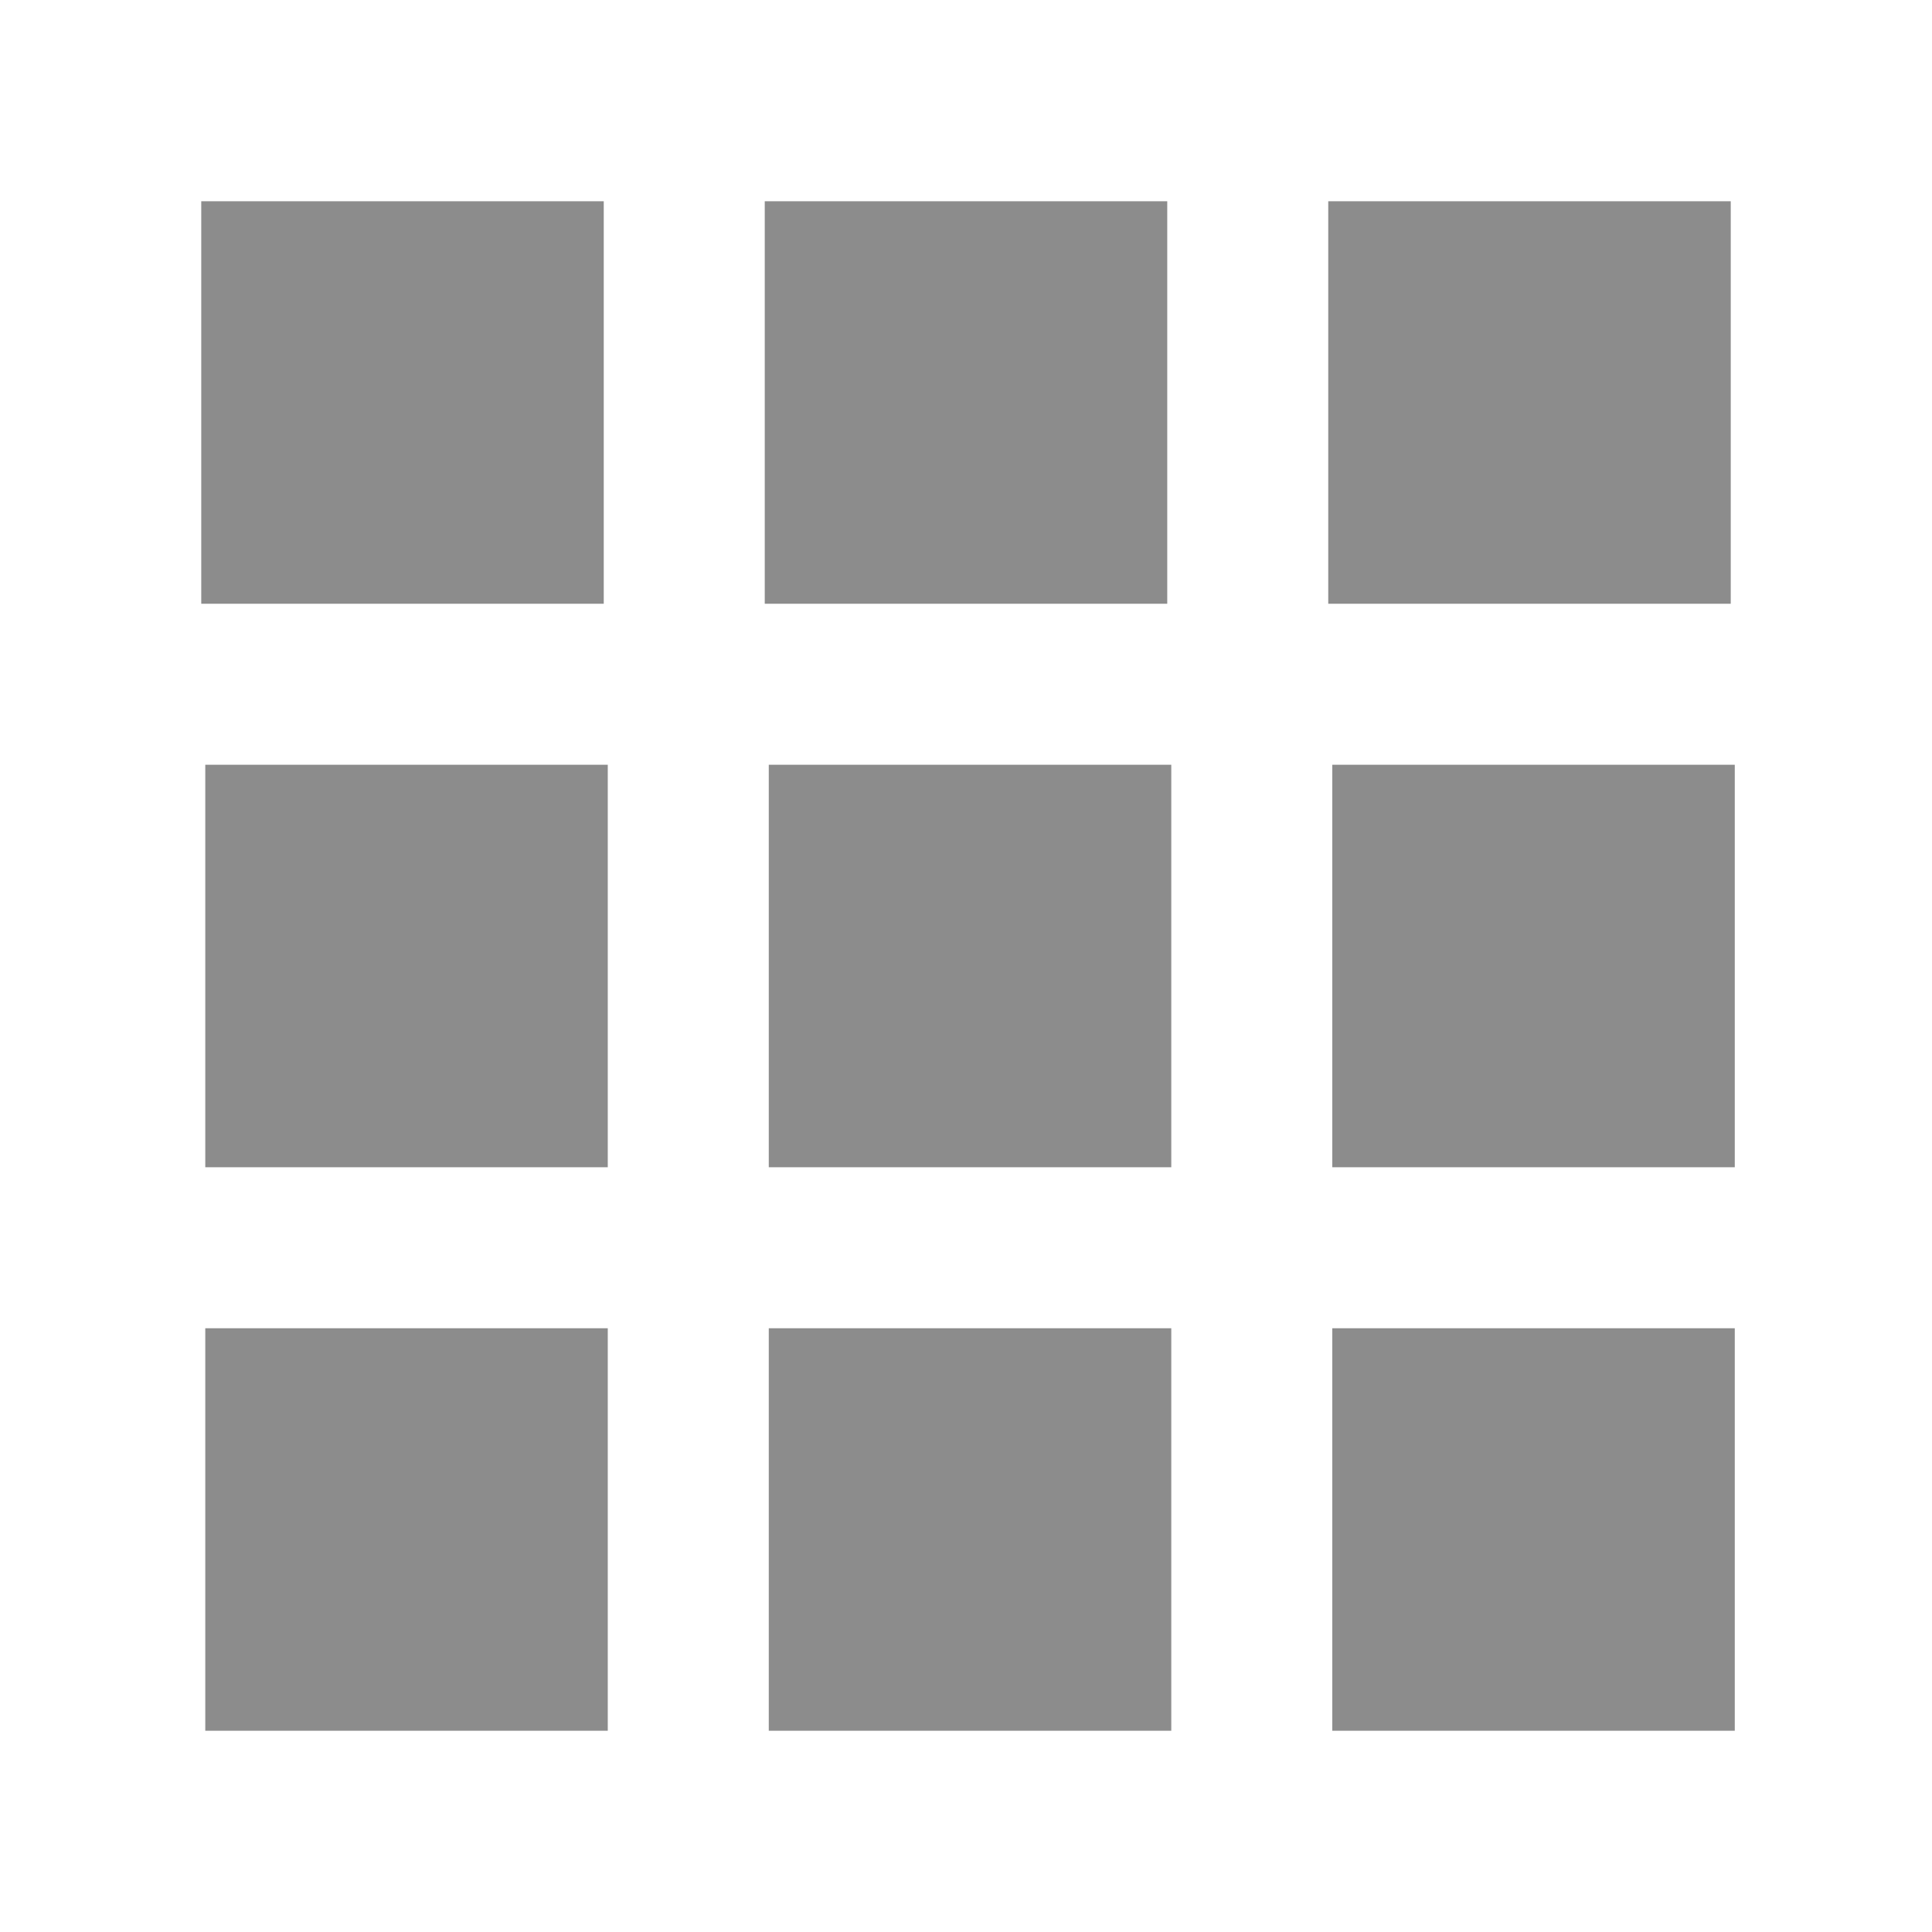
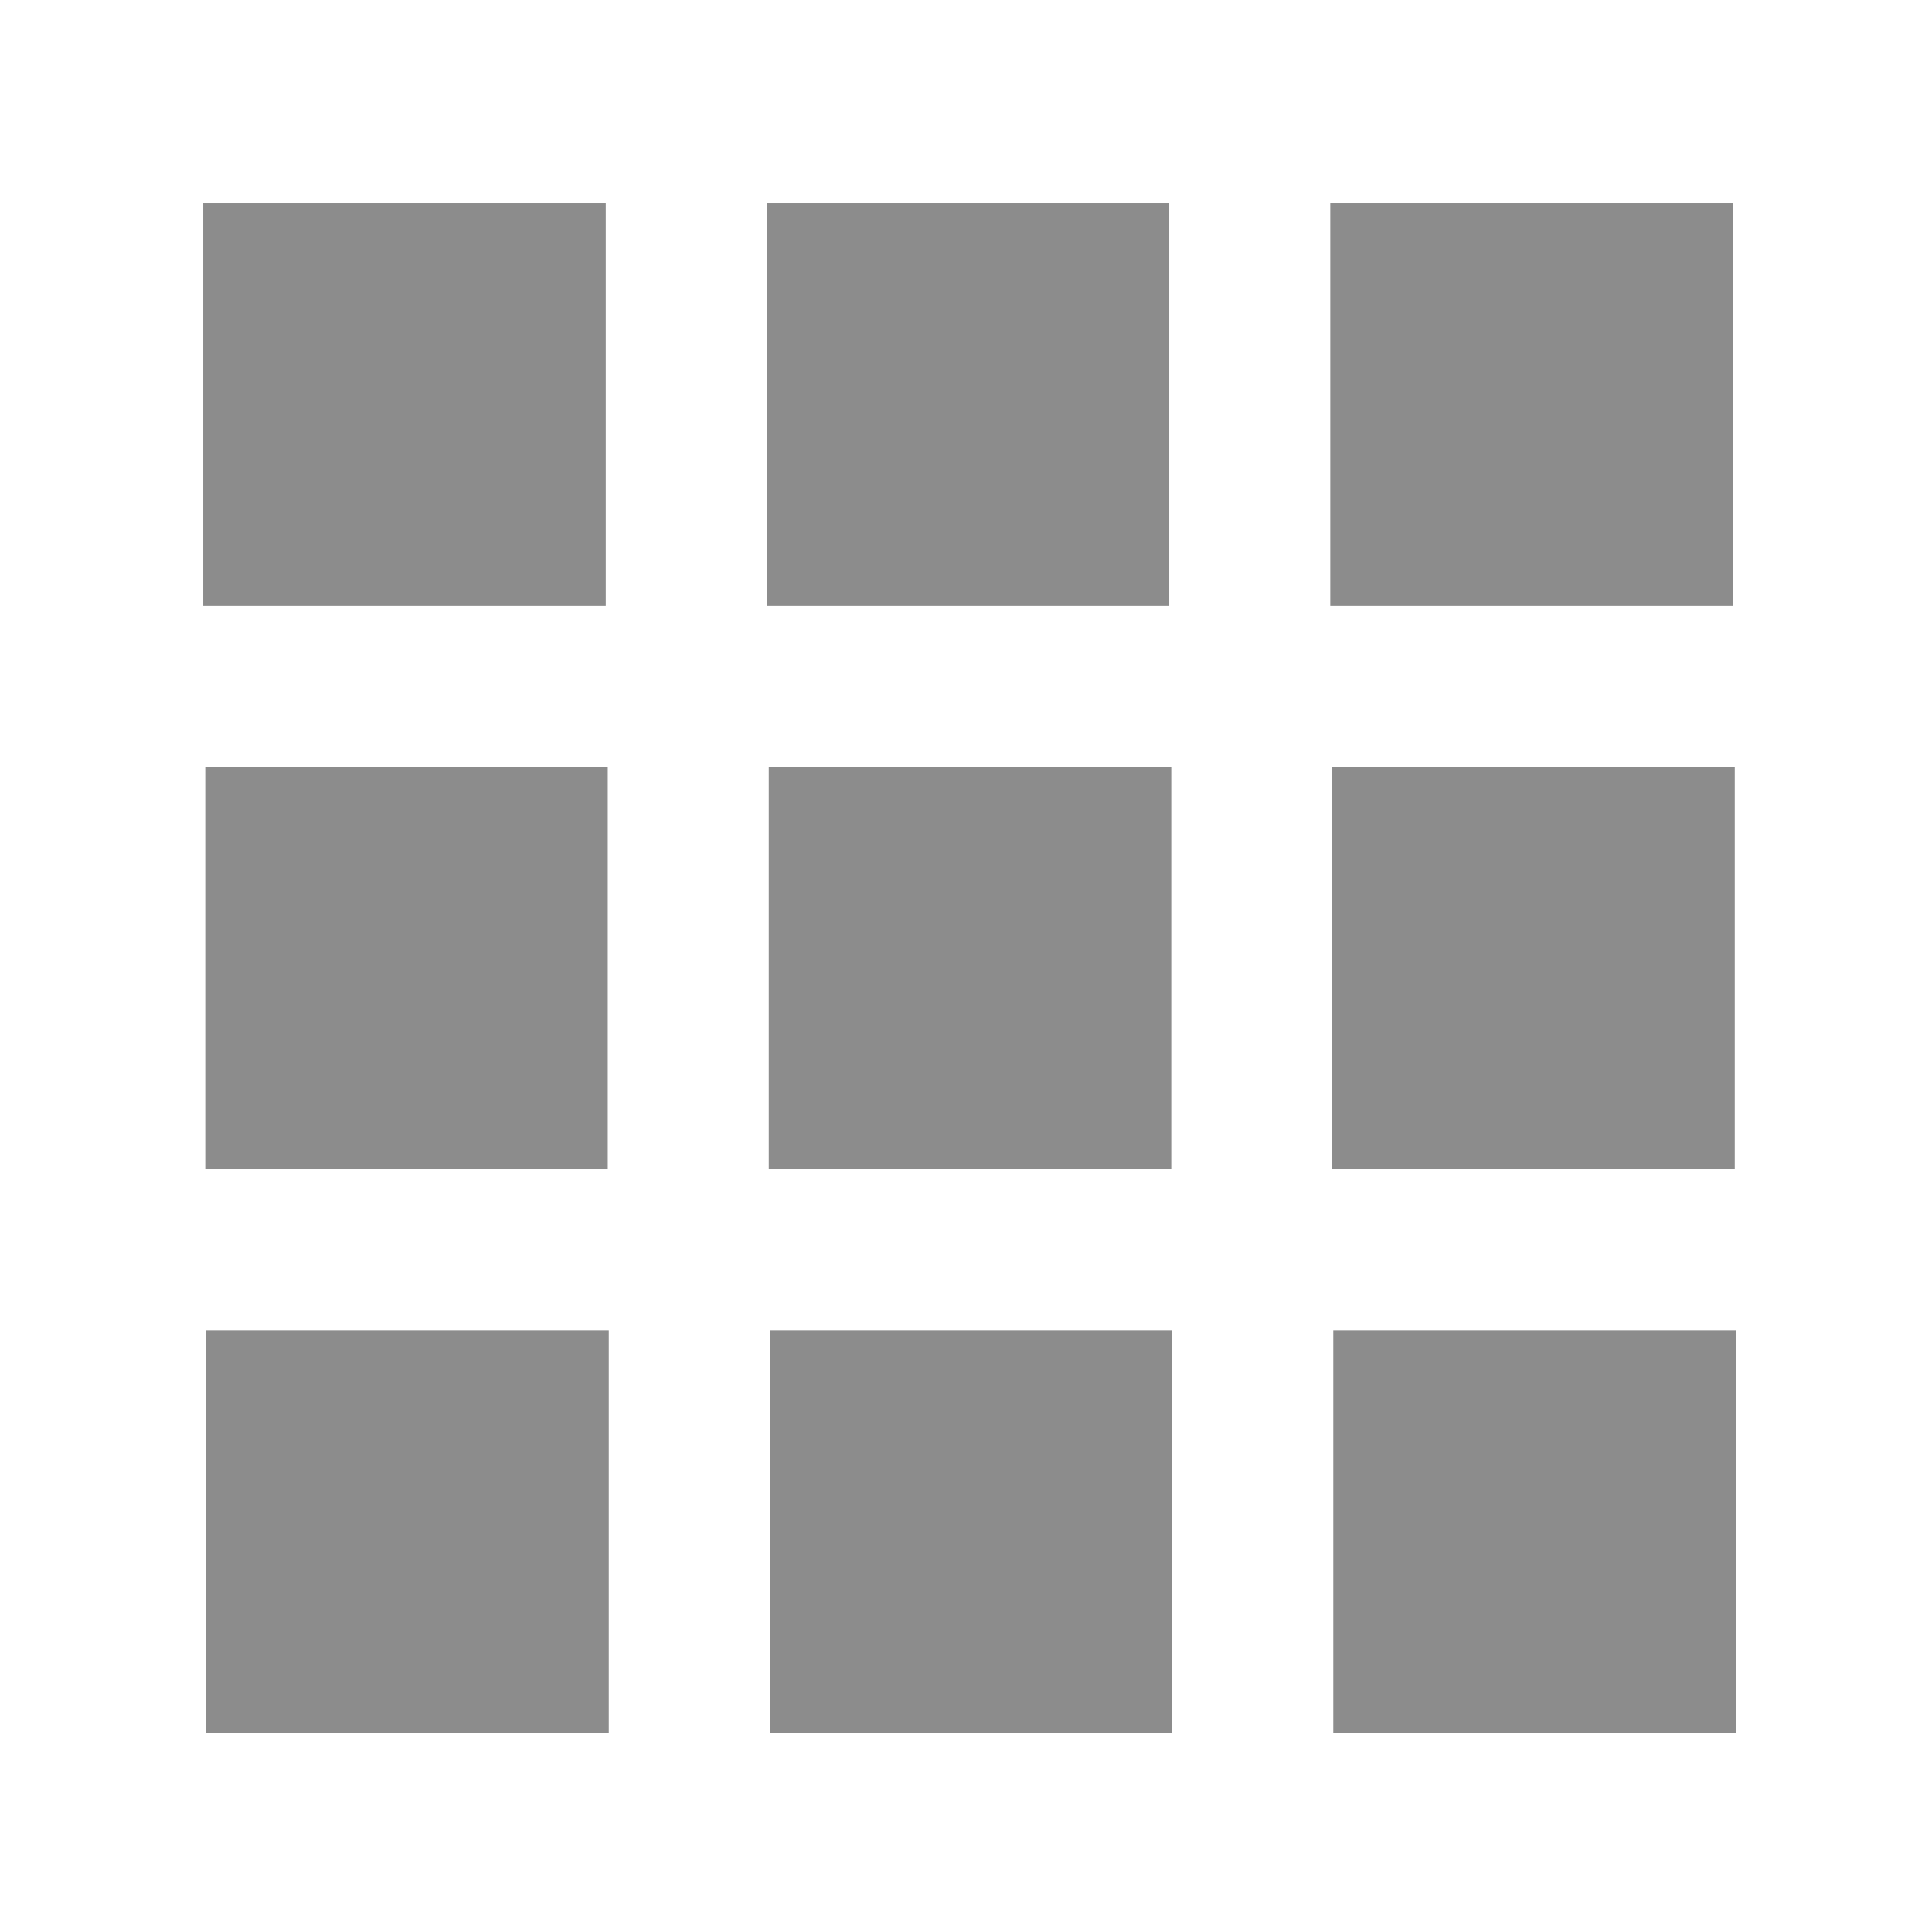
<svg xmlns="http://www.w3.org/2000/svg" version="1.1" id="Layer_1" x="0px" y="0px" width="480px" height="480px" viewBox="0 0 480 480" enable-background="new 0 0 480 480" xml:space="preserve">
-   <rect x="50" y="50" fill="#8C8C8C" width="100" height="100" />
-   <rect x="190" y="50" fill="#8C8C8C" width="100" height="100" />
-   <rect x="330" y="50" fill="#8C8C8C" width="100" height="100" />
-   <rect x="51" y="190" fill="#8C8C8C" width="100" height="100" />
-   <rect x="191" y="190" fill="#8C8C8C" width="100" height="100" />
-   <rect x="331" y="190" fill="#8C8C8C" width="100" height="100" />
-   <rect x="51" y="330" fill="#8C8C8C" width="100" height="100" />
-   <rect x="191" y="330" fill="#8C8C8C" width="100" height="100" />
-   <rect x="331" y="330" fill="#8C8C8C" width="100" height="100" />
+   <rect x="50.5" y="50.5" fill="#8C8C8C" width="100" height="100" />
+   <rect x="190.5" y="50.5" fill="#8C8C8C" width="100" height="100" />
+   <rect x="330.5" y="50.5" fill="#8C8C8C" width="100" height="100" />
+   <rect x="51" y="190.5" fill="#8C8C8C" width="100" height="100" />
+   <rect x="191" y="190.5" fill="#8C8C8C" width="100" height="100" />
+   <rect x="331" y="190.5" fill="#8C8C8C" width="100" height="100" />
+   <rect x="51.25" y="330.5" fill="#8C8C8C" width="100" height="100" />
+   <rect x="191.25" y="330.5" fill="#8C8C8C" width="100" height="100" />
+   <rect x="331.25" y="330.5" fill="#8C8C8C" width="100" height="100" />
</svg>
